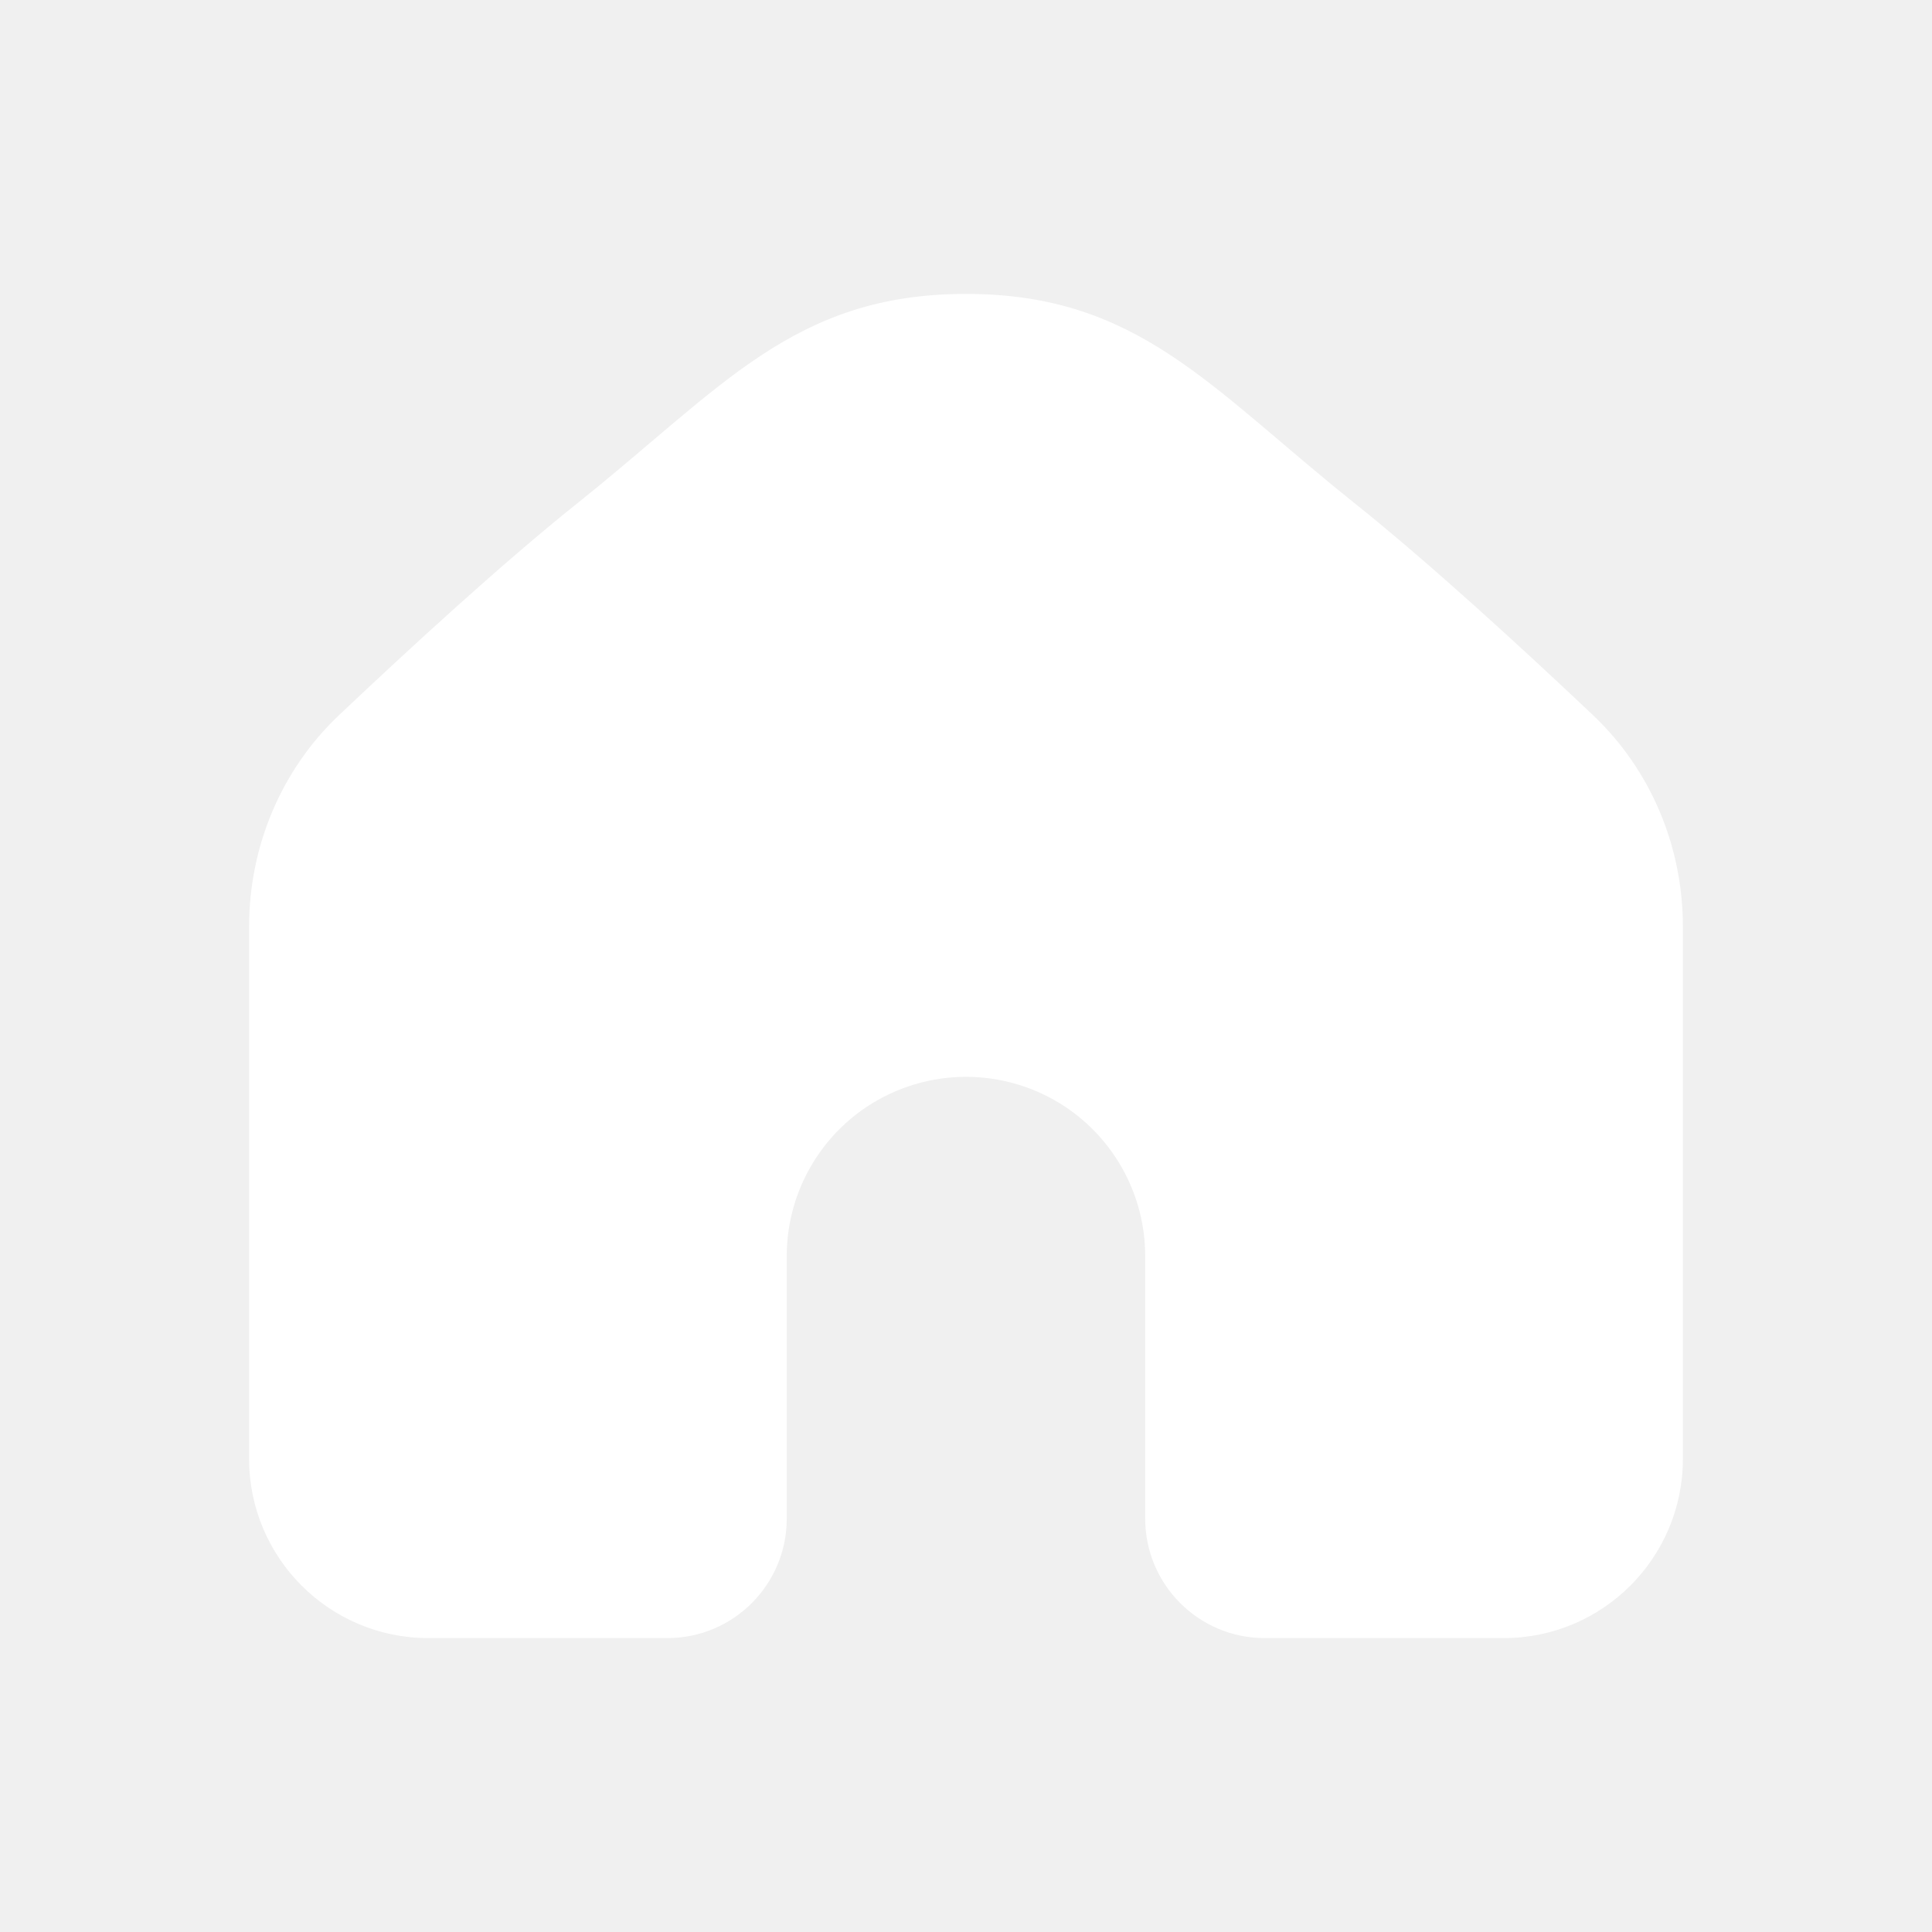
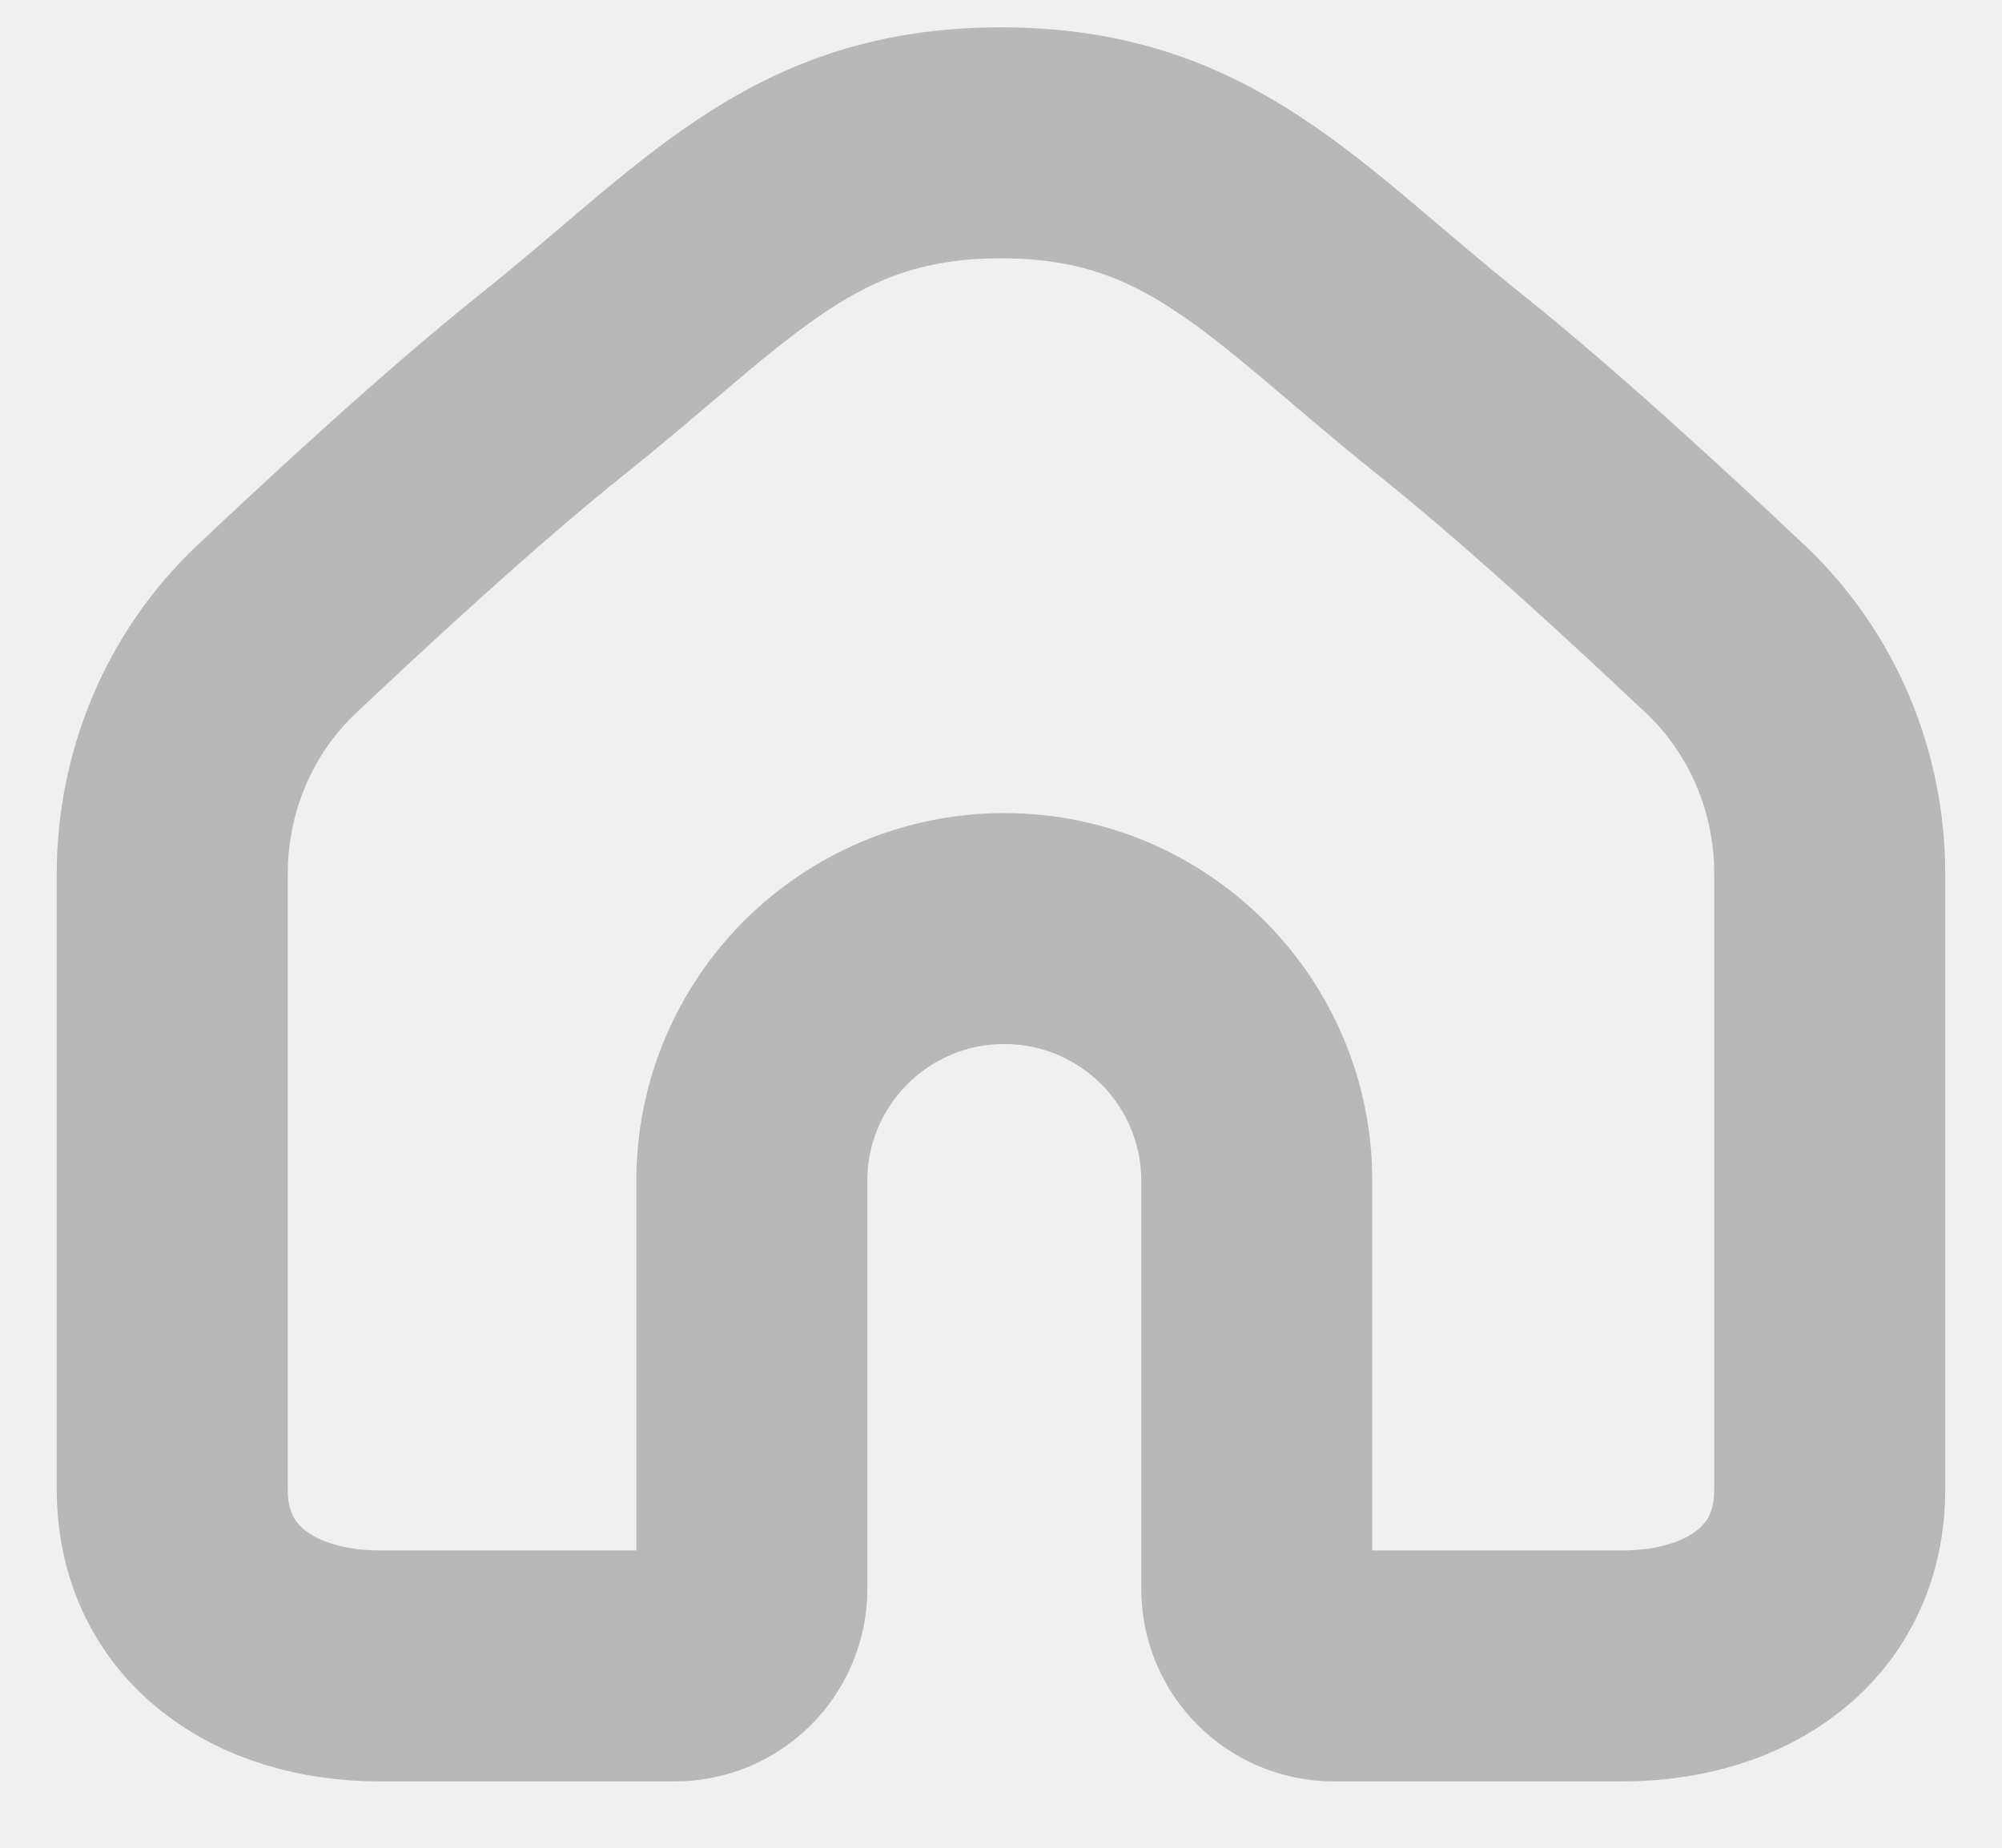
- <svg xmlns="http://www.w3.org/2000/svg" width="32" height="32" viewBox="0 0 32 32" fill="none">
-   <path d="M27.874 24.163V15.347C27.874 14.024 27.345 12.754 26.384 11.844C25.257 10.778 23.694 9.339 22.432 8.331C20.044 6.425 18.853 4.868 16 4.868C13.147 4.868 11.956 6.425 9.568 8.331C8.306 9.339 6.743 10.778 5.616 11.844C4.655 12.754 4.126 14.024 4.126 15.347V24.163C4.126 25.803 5.455 27.132 7.095 27.132H11.053C12.146 27.132 13.031 26.246 13.031 25.153V20.804C13.031 19.812 13.528 18.885 14.353 18.334C15.351 17.67 16.649 17.67 17.647 18.334C18.472 18.885 18.968 19.812 18.968 20.804V25.153C18.968 26.246 19.855 27.132 20.947 27.132H24.905C26.545 27.132 27.874 25.803 27.874 24.163Z" fill="white" />
+ <svg xmlns="http://www.w3.org/2000/svg" width="26" height="24" viewBox="0 0 26 24" fill="none">
+   <path d="M23.763 19.345V11.354C23.763 10.154 23.284 9.003 22.413 8.178C21.391 7.212 19.974 5.908 18.83 4.994C16.666 3.267 15.586 1.855 13 1.855C10.414 1.855 9.334 3.267 7.17 4.994C6.026 5.908 4.609 7.212 3.587 8.178C2.716 9.003 2.237 10.154 2.237 11.354V19.345C2.237 20.831 3.442 21.638 4.928 21.638H8.764C9.316 21.638 9.764 21.19 9.764 20.638V16.301V15.34C9.764 13.529 11.232 12.061 13.043 12.061C14.854 12.061 16.322 13.529 16.322 15.34V16.301V20.638C16.322 21.19 16.769 21.638 17.322 21.638H21.073C22.559 21.638 23.763 20.831 23.763 19.345Z" stroke="#B8B8B8" stroke-width="3" />
</svg>
